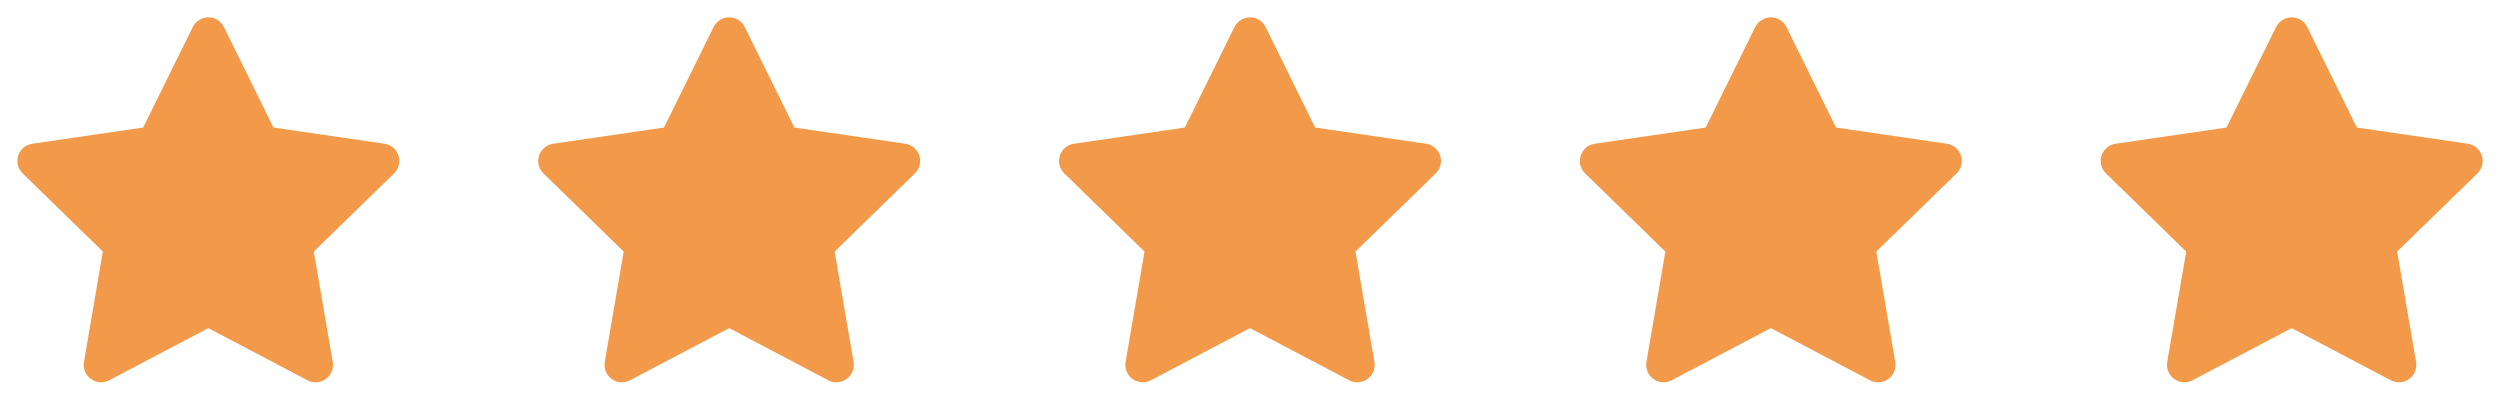
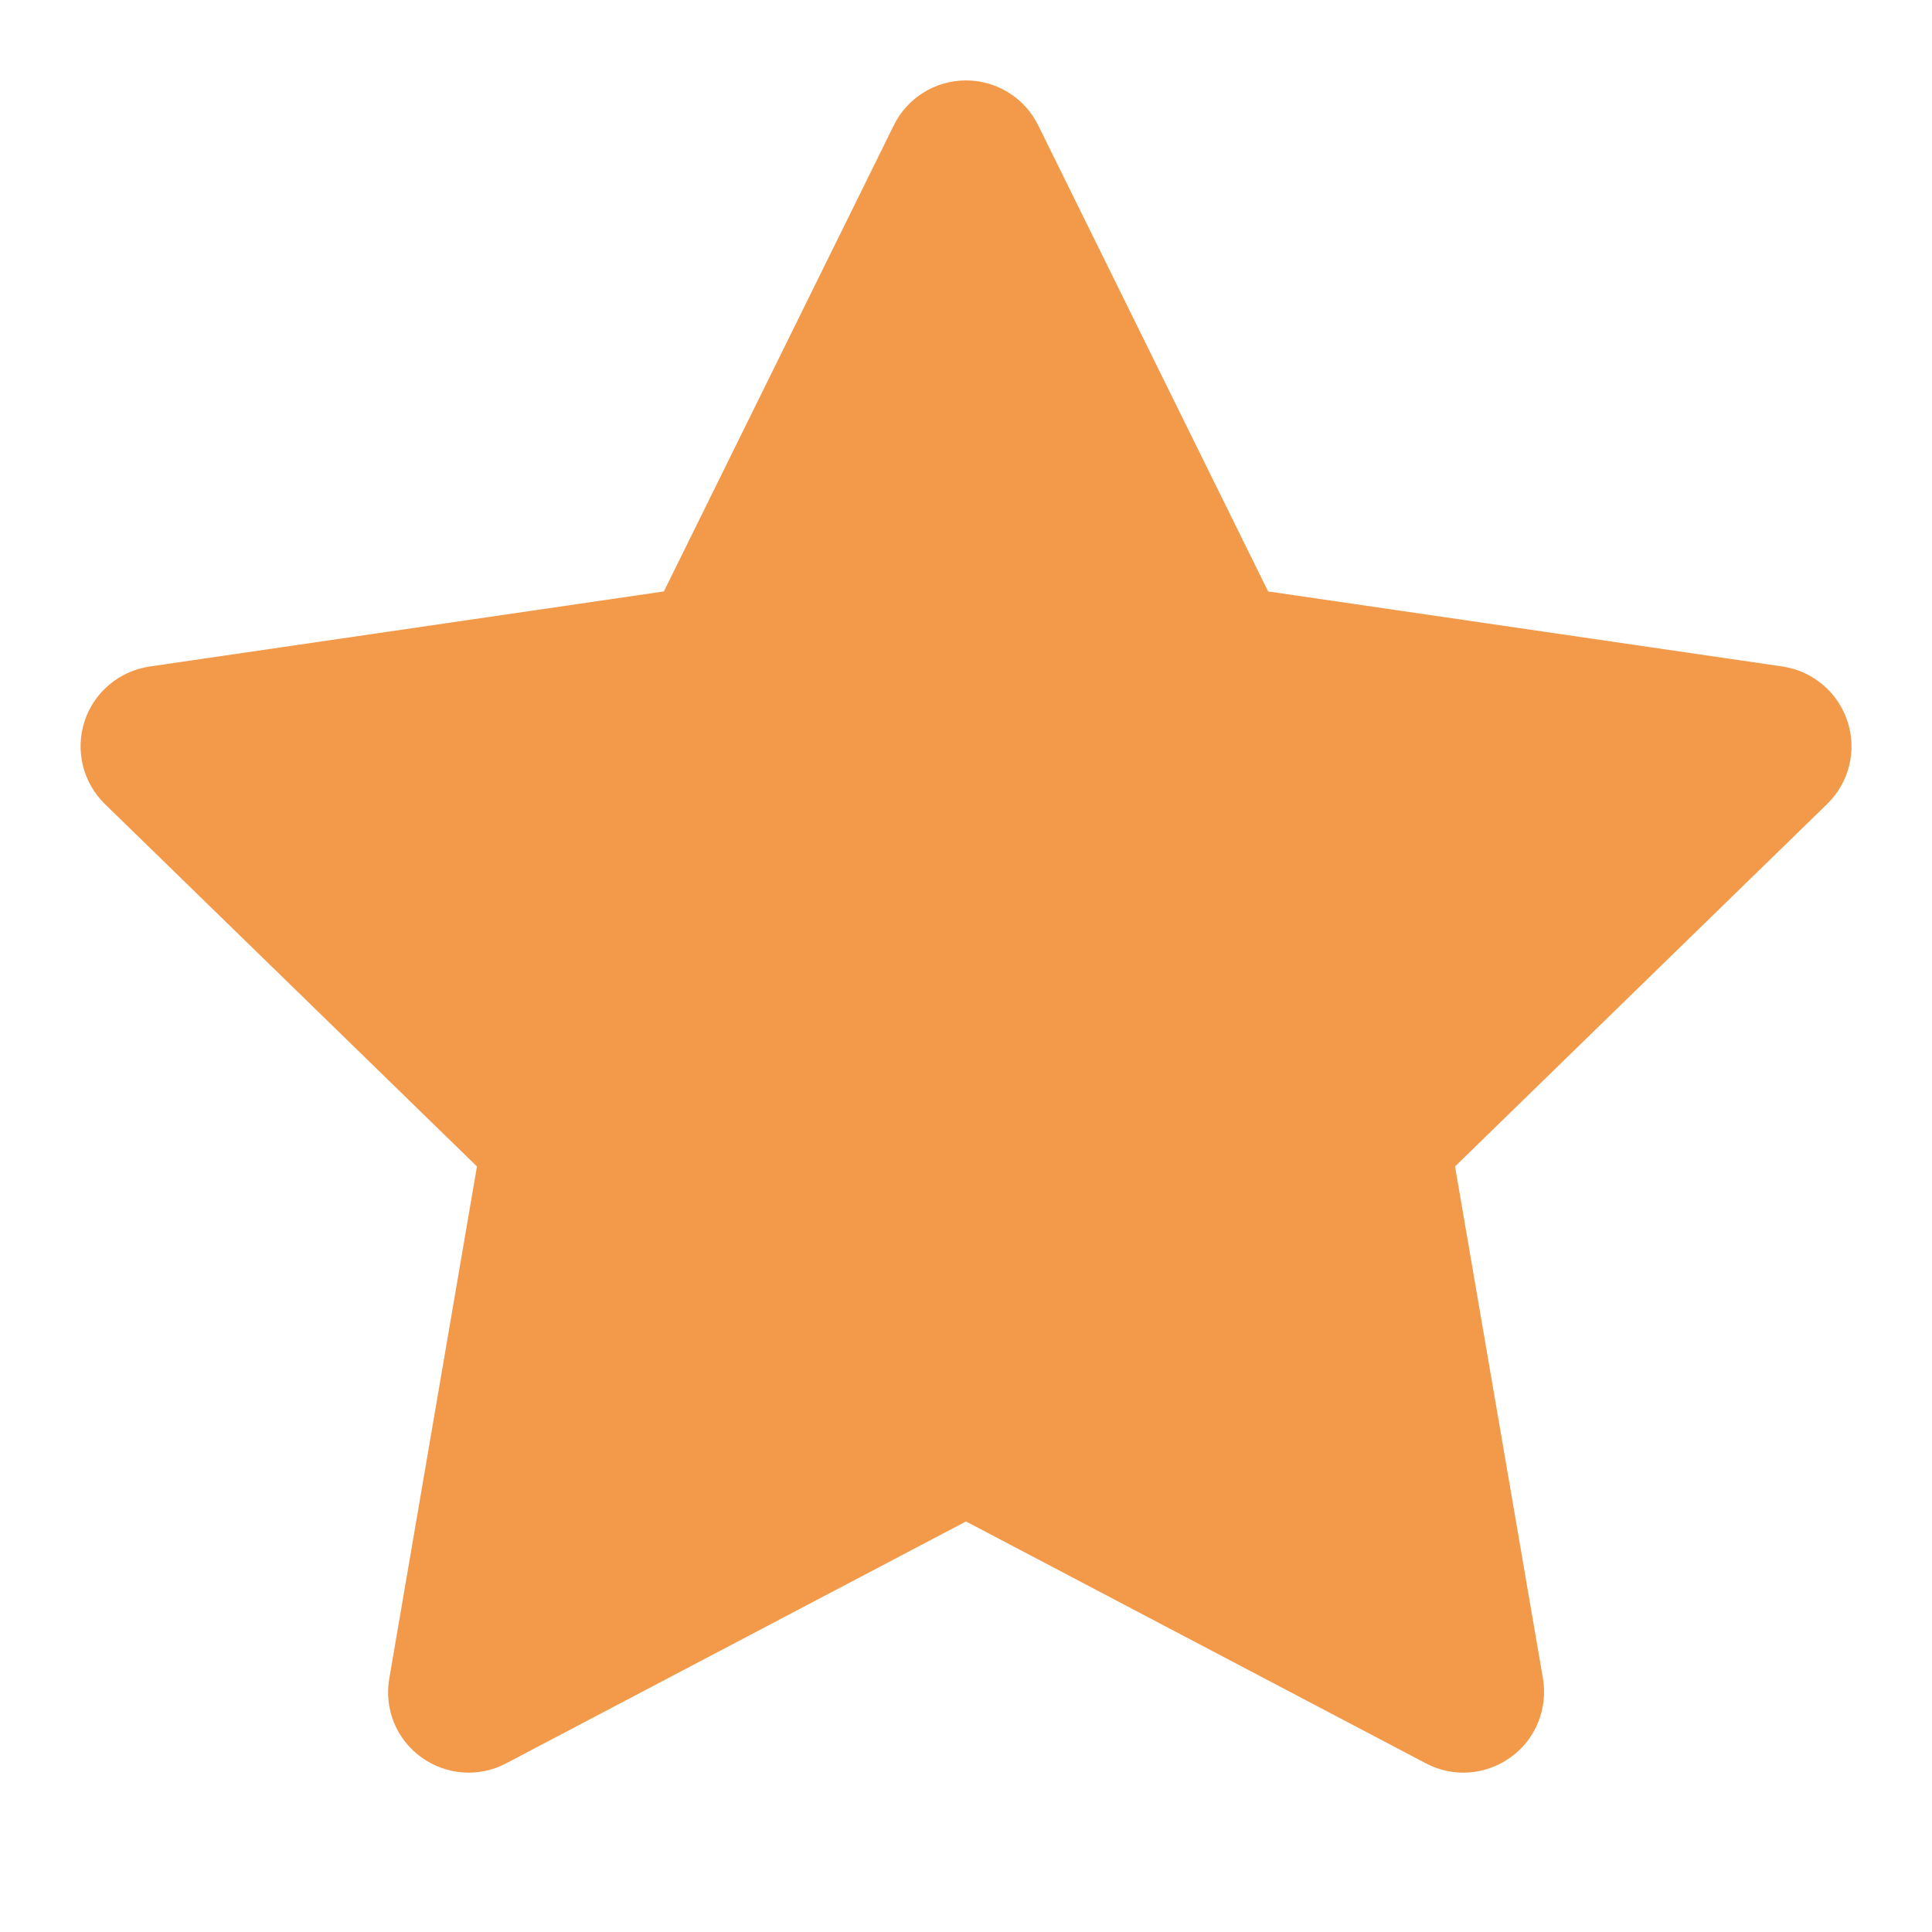
- <svg xmlns="http://www.w3.org/2000/svg" width="48" height="8" viewBox="0 0 48 8" fill="none">
+ <svg xmlns="http://www.w3.org/2000/svg" width="8" height="8" viewBox="0 0 8 8" fill="none">
  <path fill-rule="evenodd" clip-rule="evenodd" d="M4 0.333C4.127 0.333 4.243 0.405 4.299 0.519L5.251 2.449L7.382 2.76C7.507 2.779 7.611 2.867 7.65 2.987C7.69 3.108 7.657 3.24 7.566 3.329L6.025 4.83L6.389 6.95C6.41 7.075 6.359 7.202 6.256 7.276C6.153 7.351 6.017 7.361 5.905 7.302L4 6.3L2.095 7.302C1.983 7.361 1.847 7.351 1.744 7.276C1.641 7.202 1.59 7.075 1.612 6.95L1.975 4.83L0.434 3.329C0.343 3.24 0.311 3.108 0.35 2.987C0.389 2.867 0.493 2.779 0.619 2.76L2.749 2.449L3.701 0.519C3.757 0.405 3.873 0.333 4 0.333ZM4 1.42L3.269 2.901C3.22 2.999 3.127 3.067 3.018 3.083L1.383 3.322L2.566 4.475C2.645 4.551 2.68 4.662 2.662 4.77L2.383 6.397L3.845 5.628C3.942 5.577 4.058 5.577 4.155 5.628L5.617 6.397L5.338 4.77C5.32 4.662 5.356 4.551 5.434 4.475L6.617 3.322L4.982 3.083C4.873 3.067 4.78 2.999 4.731 2.901L4 1.42Z" fill="#F2994A" />
  <path d="M2.333 5L1 3L3 2.667L4 1L5 2.667L7 3.333L5.667 4.667L6 7L4 6L2 7L2.333 5Z" fill="#F2994A" />
-   <path fill-rule="evenodd" clip-rule="evenodd" d="M14 0.333C14.127 0.333 14.243 0.405 14.299 0.519L15.252 2.449L17.382 2.76C17.507 2.779 17.611 2.867 17.651 2.987C17.69 3.108 17.657 3.24 17.566 3.329L16.025 4.83L16.389 6.95C16.41 7.075 16.359 7.202 16.256 7.276C16.153 7.351 16.017 7.361 15.905 7.302L14 6.3L12.095 7.302C11.983 7.361 11.847 7.351 11.744 7.276C11.642 7.202 11.59 7.075 11.611 6.95L11.975 4.83L10.434 3.329C10.343 3.24 10.31 3.108 10.35 2.987C10.389 2.867 10.493 2.779 10.618 2.76L12.749 2.449L13.701 0.519C13.757 0.405 13.873 0.333 14 0.333ZM14 1.42L13.269 2.901C13.22 2.999 13.127 3.067 13.018 3.083L11.383 3.322L12.566 4.475C12.645 4.551 12.681 4.662 12.662 4.77L12.383 6.397L13.845 5.628C13.942 5.577 14.058 5.577 14.155 5.628L15.617 6.397L15.338 4.77C15.32 4.662 15.355 4.551 15.434 4.475L16.617 3.322L14.982 3.083C14.873 3.067 14.78 2.999 14.731 2.901L14 1.42Z" fill="#F2994A" />
-   <path d="M12.333 5L11 3L13 2.667L14 1L15 2.667L17 3.333L15.667 4.667L16 7L14 6L12 7L12.333 5Z" fill="#F2994A" />
-   <path fill-rule="evenodd" clip-rule="evenodd" d="M24 0.333C24.127 0.333 24.243 0.405 24.299 0.519L25.252 2.449L27.382 2.76C27.507 2.779 27.611 2.867 27.651 2.987C27.69 3.108 27.657 3.24 27.566 3.329L26.025 4.83L26.389 6.95C26.41 7.075 26.359 7.202 26.256 7.276C26.153 7.351 26.017 7.361 25.905 7.302L24 6.3L22.095 7.302C21.983 7.361 21.847 7.351 21.744 7.276C21.642 7.202 21.59 7.075 21.611 6.95L21.975 4.83L20.434 3.329C20.343 3.24 20.311 3.108 20.35 2.987C20.389 2.867 20.493 2.779 20.619 2.76L22.749 2.449L23.701 0.519C23.757 0.405 23.873 0.333 24 0.333ZM24 1.42L23.269 2.901C23.22 2.999 23.127 3.067 23.018 3.083L21.383 3.322L22.566 4.475C22.645 4.551 22.68 4.662 22.662 4.77L22.383 6.397L23.845 5.628C23.942 5.577 24.058 5.577 24.155 5.628L25.617 6.397L25.338 4.77C25.32 4.662 25.355 4.551 25.434 4.475L26.617 3.322L24.982 3.083C24.873 3.067 24.78 2.999 24.731 2.901L24 1.42Z" fill="#F2994A" />
-   <path d="M22.333 5L21 3L23 2.667L24 1L25 2.667L27 3.333L25.667 4.667L26 7L24 6L22 7L22.333 5Z" fill="#F2994A" />
-   <path fill-rule="evenodd" clip-rule="evenodd" d="M34 0.333C34.127 0.333 34.243 0.405 34.299 0.519L35.252 2.449L37.382 2.76C37.507 2.779 37.611 2.867 37.651 2.987C37.69 3.108 37.657 3.24 37.566 3.329L36.025 4.83L36.389 6.95C36.41 7.075 36.359 7.202 36.256 7.276C36.153 7.351 36.017 7.361 35.905 7.302L34 6.3L32.095 7.302C31.983 7.361 31.847 7.351 31.744 7.276C31.642 7.202 31.59 7.075 31.611 6.95L31.975 4.83L30.434 3.329C30.343 3.24 30.311 3.108 30.35 2.987C30.389 2.867 30.493 2.779 30.619 2.76L32.749 2.449L33.701 0.519C33.757 0.405 33.873 0.333 34 0.333ZM34 1.42L33.269 2.901C33.22 2.999 33.127 3.067 33.018 3.083L31.383 3.322L32.566 4.475C32.645 4.551 32.681 4.662 32.662 4.77L32.383 6.397L33.845 5.628C33.942 5.577 34.058 5.577 34.155 5.628L35.617 6.397L35.338 4.77C35.32 4.662 35.355 4.551 35.434 4.475L36.617 3.322L34.982 3.083C34.873 3.067 34.78 2.999 34.731 2.901L34 1.42Z" fill="#F2994A" />
-   <path d="M32.333 5L31 3L33 2.667L34 1L35 2.667L37 3.333L35.667 4.667L36 7L34 6L32 7L32.333 5Z" fill="#F2994A" />
-   <path fill-rule="evenodd" clip-rule="evenodd" d="M44 0.333C44.127 0.333 44.243 0.405 44.299 0.519L45.252 2.449L47.382 2.76C47.507 2.779 47.611 2.867 47.651 2.987C47.69 3.108 47.657 3.24 47.566 3.329L46.025 4.83L46.389 6.95C46.41 7.075 46.359 7.202 46.256 7.276C46.153 7.351 46.017 7.361 45.905 7.302L44 6.3L42.095 7.302C41.983 7.361 41.847 7.351 41.744 7.276C41.642 7.202 41.59 7.075 41.611 6.95L41.975 4.83L40.434 3.329C40.343 3.24 40.31 3.108 40.35 2.987C40.389 2.867 40.493 2.779 40.618 2.76L42.749 2.449L43.701 0.519C43.757 0.405 43.873 0.333 44 0.333ZM44 1.42L43.269 2.901C43.22 2.999 43.127 3.067 43.018 3.083L41.383 3.322L42.566 4.475C42.645 4.551 42.681 4.662 42.662 4.77L42.383 6.397L43.845 5.628C43.942 5.577 44.058 5.577 44.155 5.628L45.617 6.397L45.338 4.77C45.32 4.662 45.355 4.551 45.434 4.475L46.617 3.322L44.982 3.083C44.873 3.067 44.78 2.999 44.731 2.901L44 1.42Z" fill="#F2994A" />
-   <path d="M42.333 5L41 3L43 2.667L44 1L45 2.667L47 3.333L45.667 4.667L46 7L44 6L42 7L42.333 5Z" fill="#F2994A" />
</svg>
